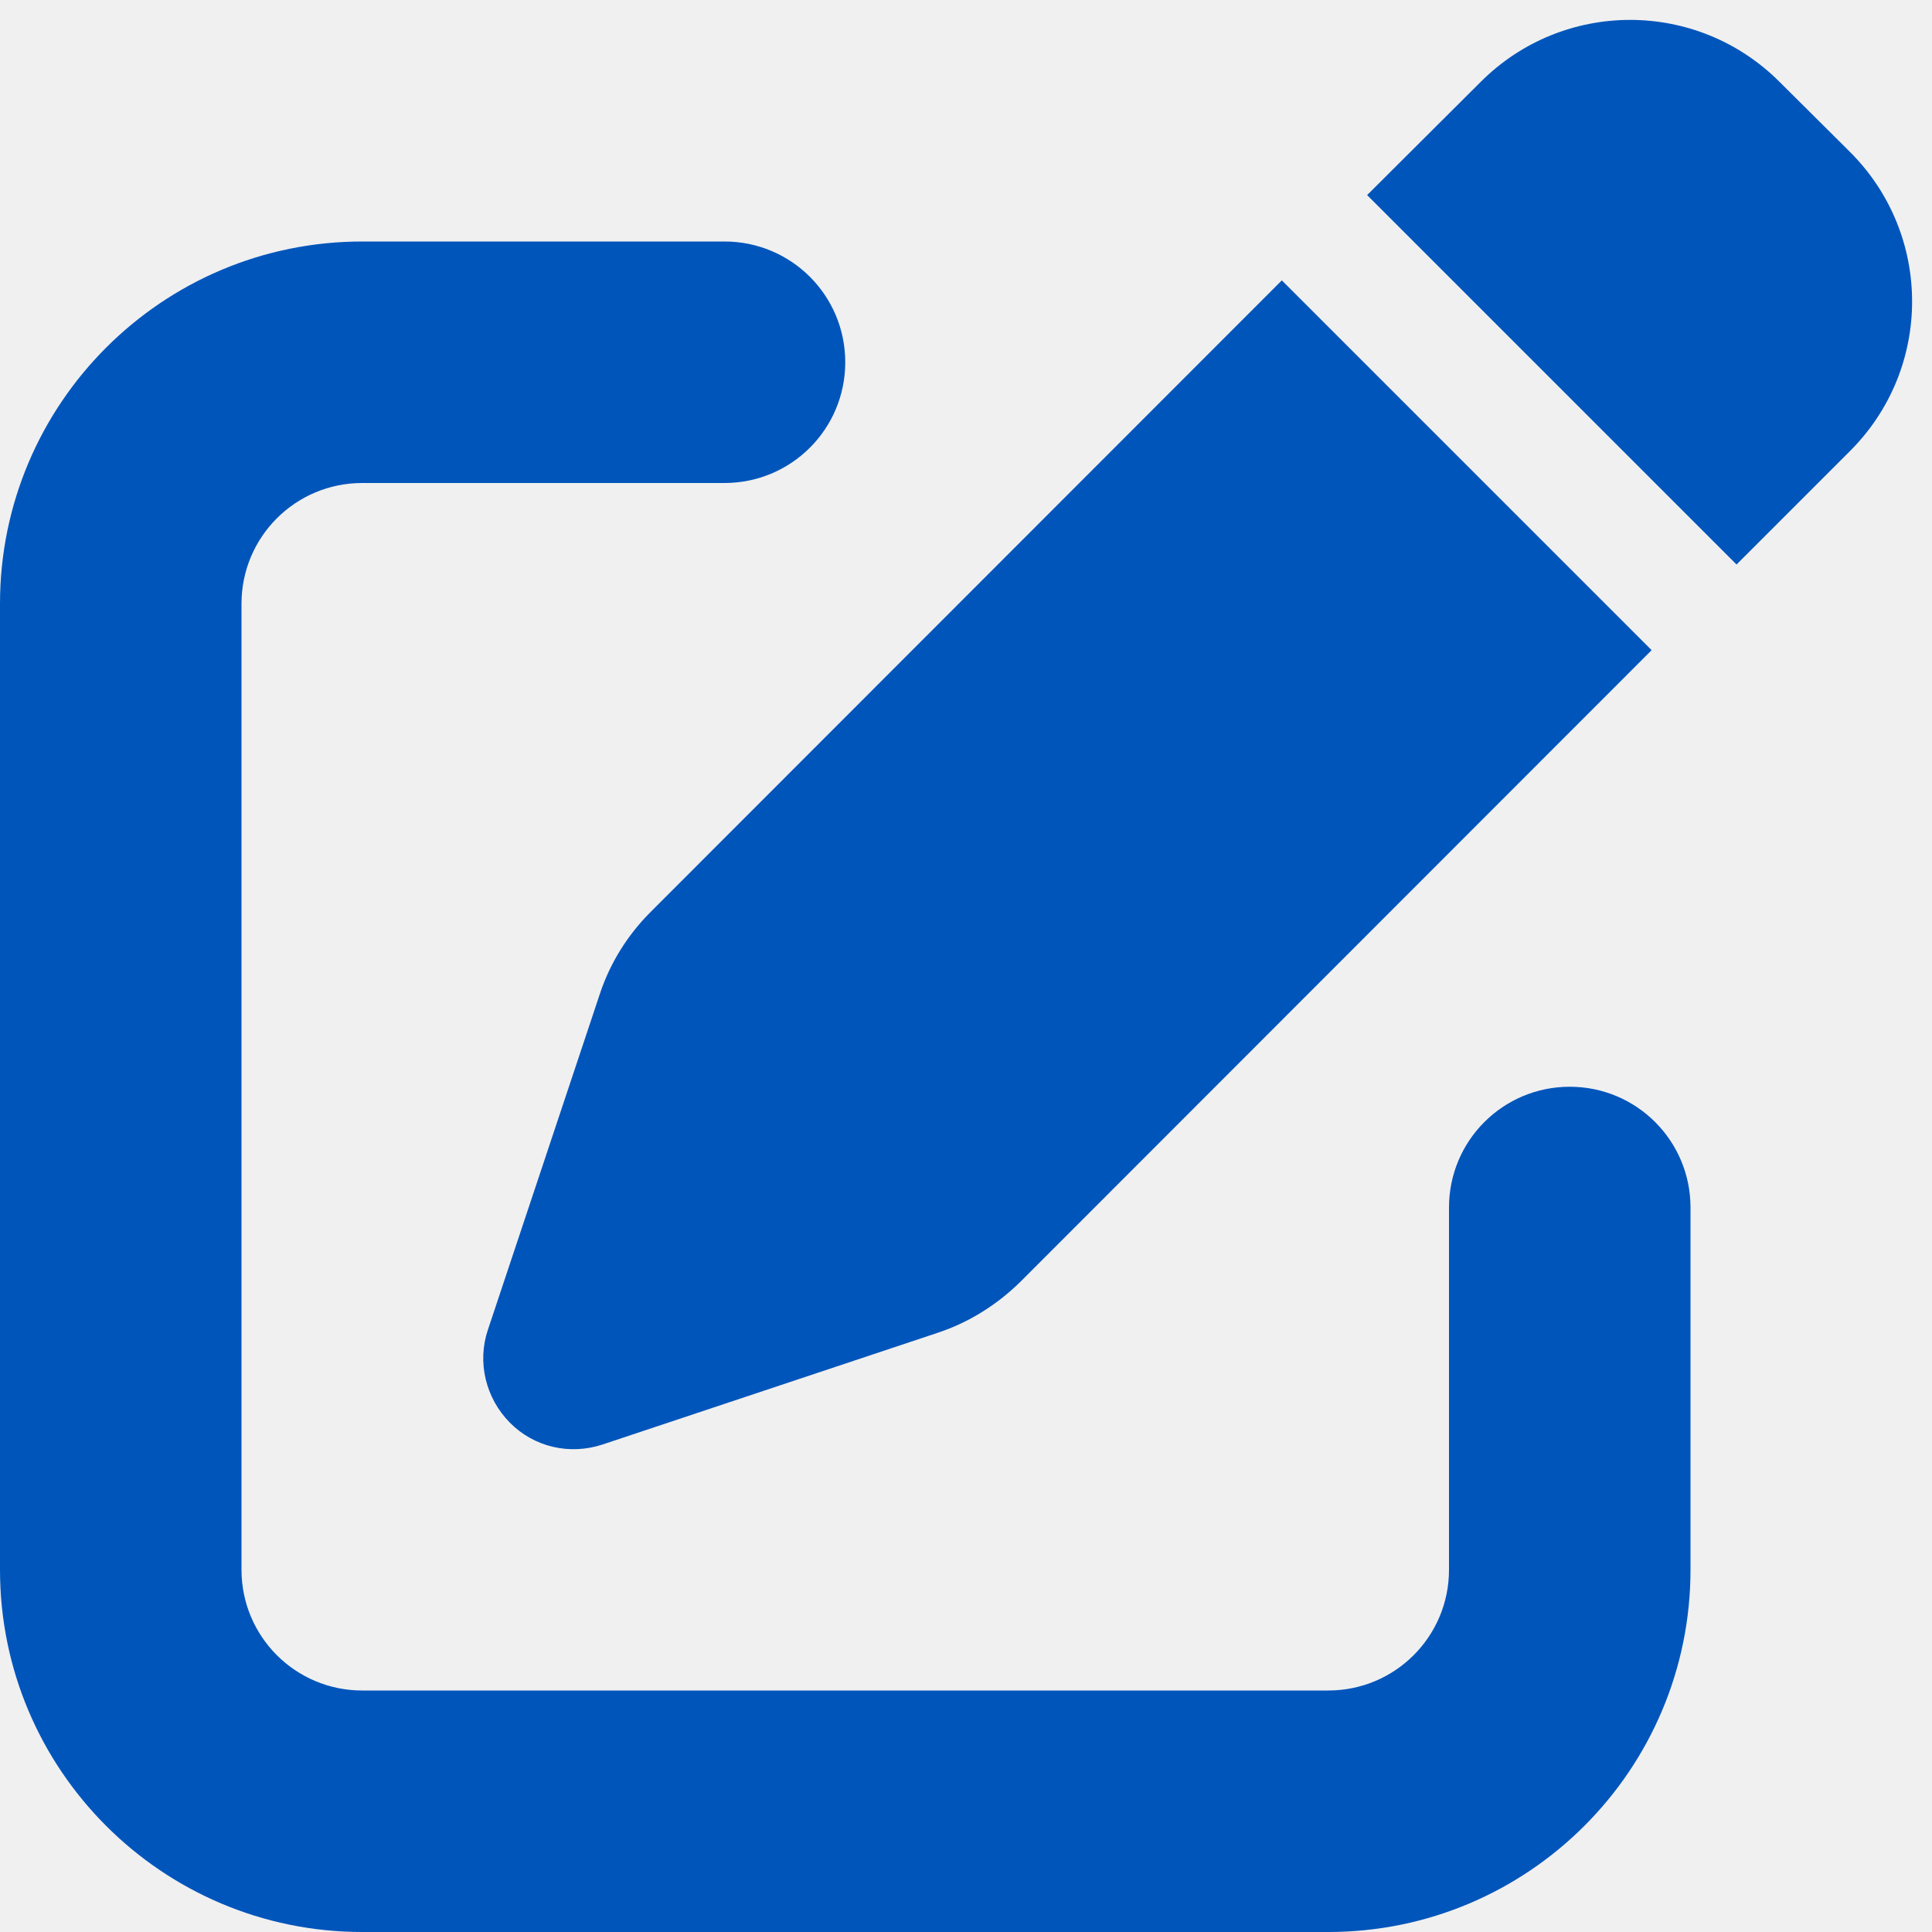
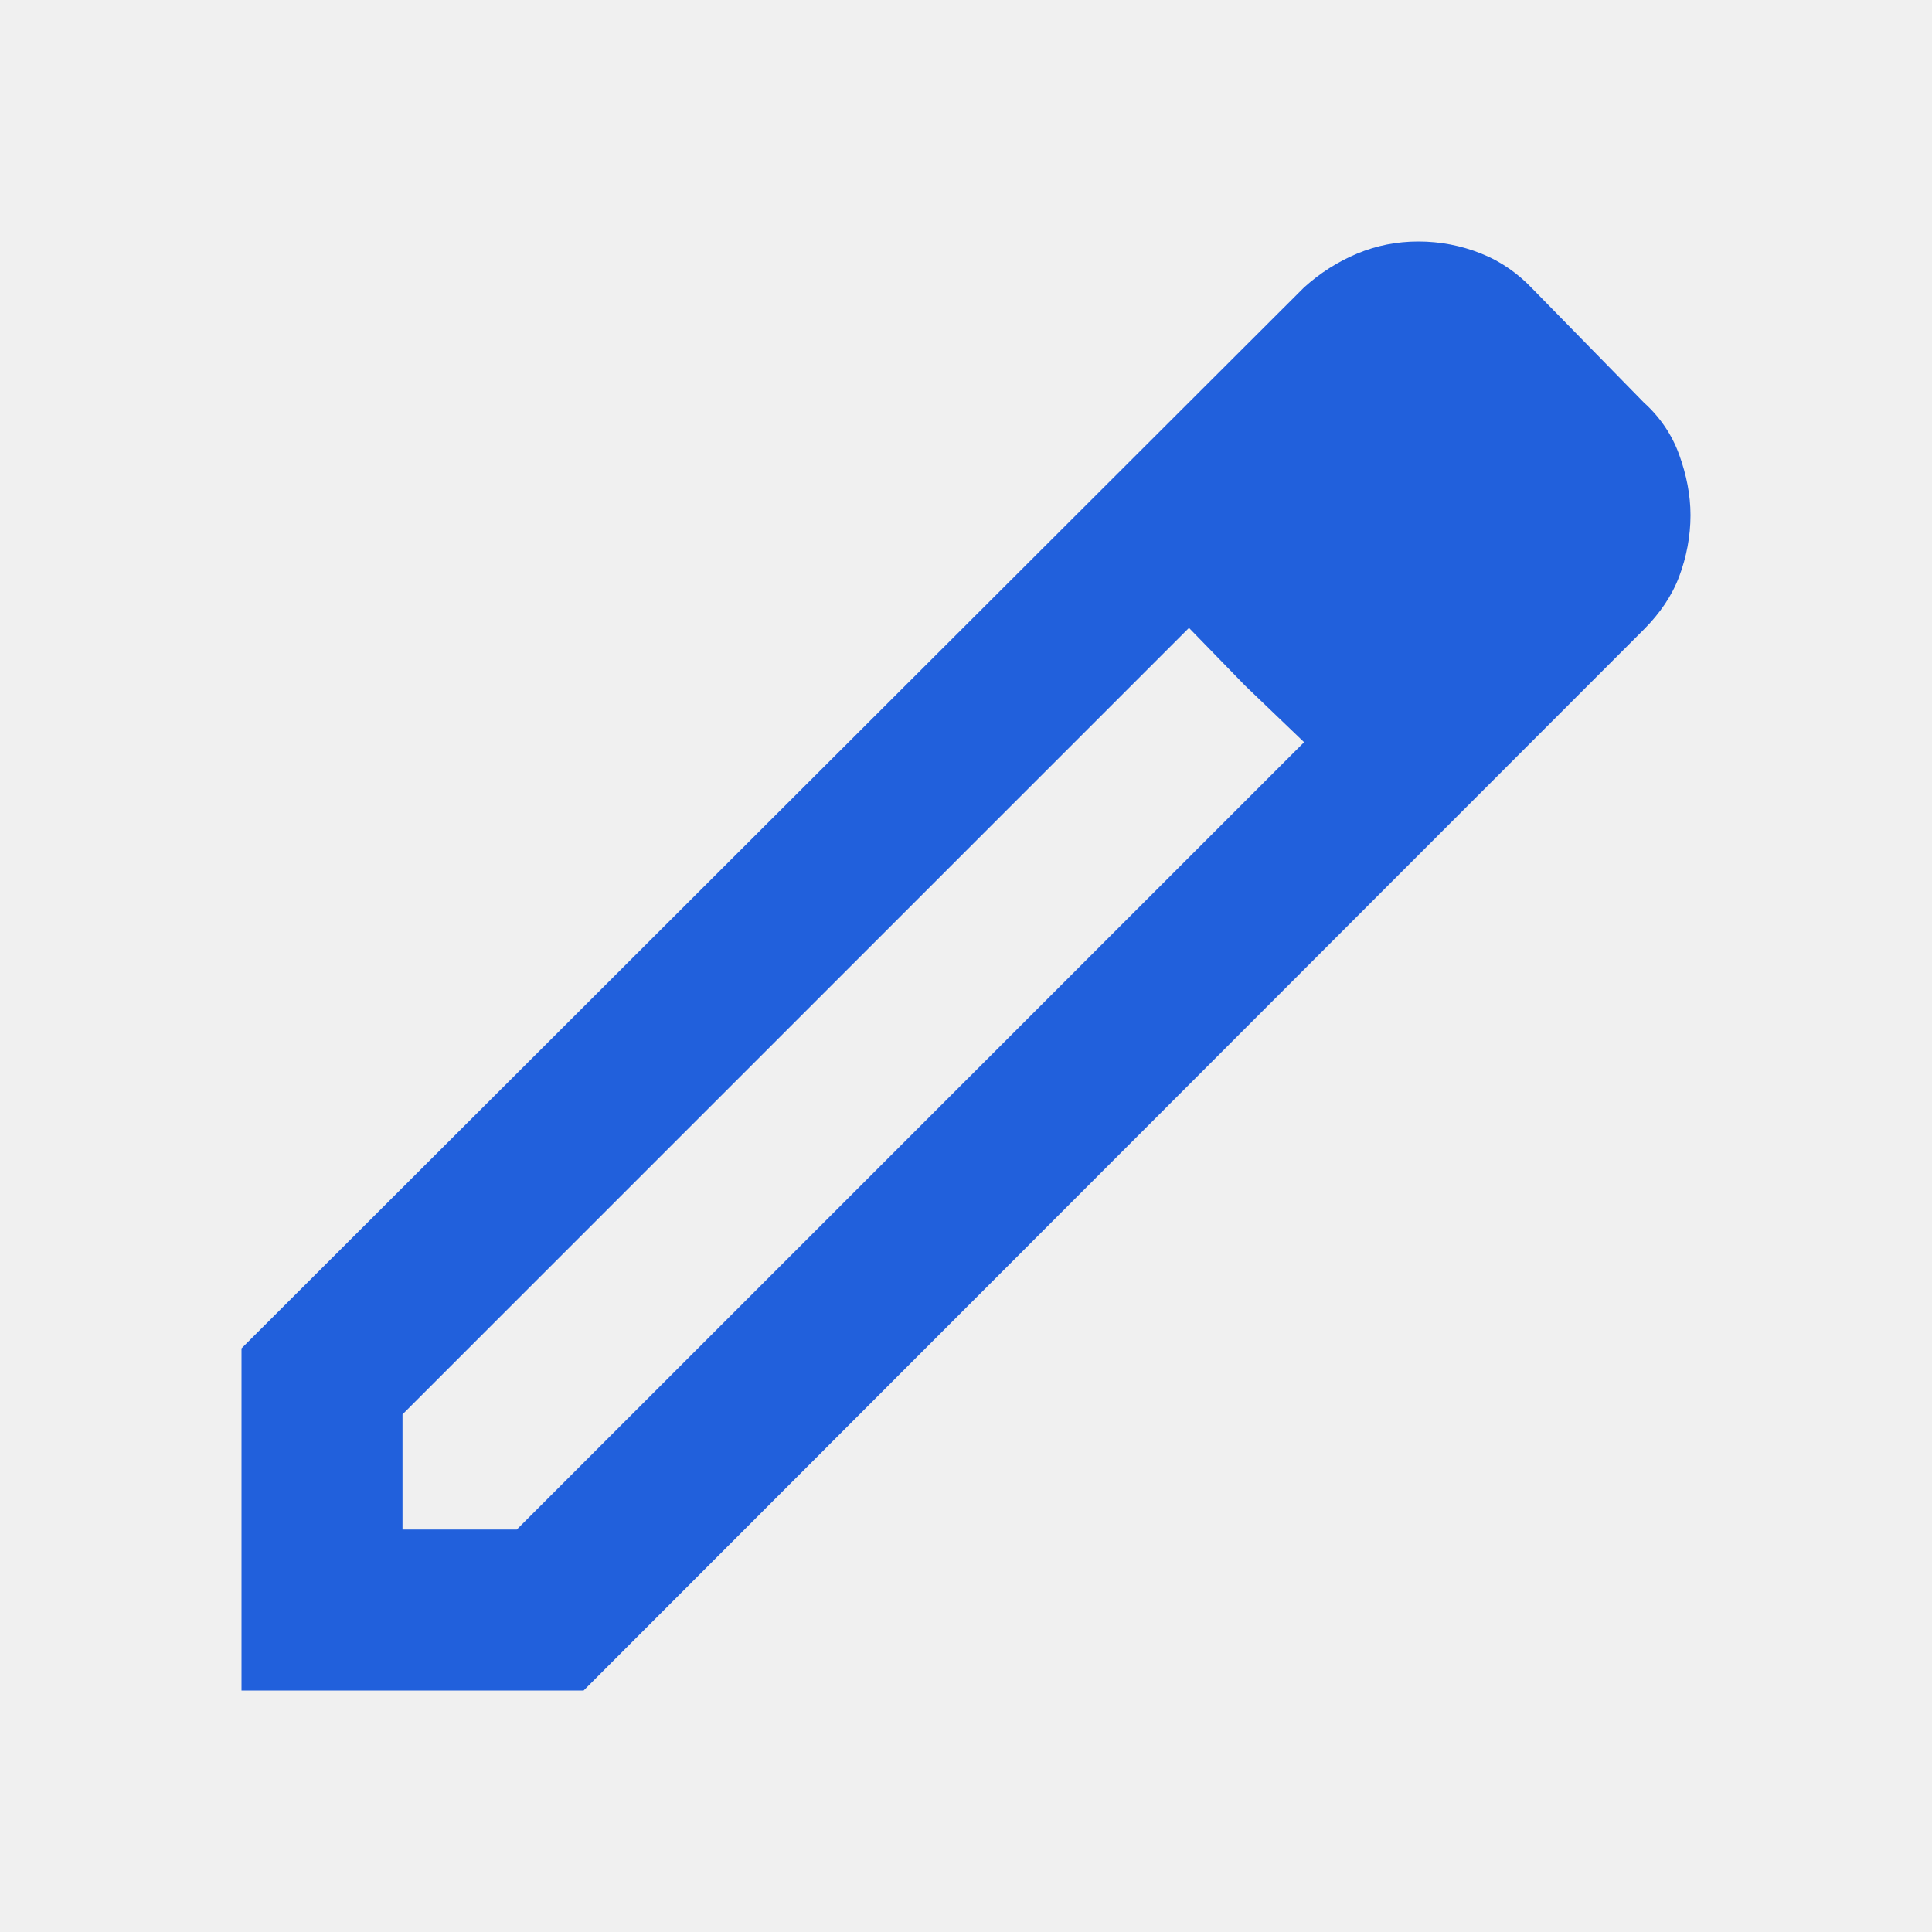
- <svg xmlns="http://www.w3.org/2000/svg" viewBox="0 0 512 512">
-   <path fill="#0055bb" d="M471.6 21.7c-21.9-21.9-57.3-21.9-79.2 0L362.3 51.7l97.9 97.9 30.1-30.1c21.9-21.9 21.9-57.3 0-79.2L471.6 21.7zm-299.2 220c-6.1 6.1-10.8 13.6-13.5 21.9l-29.6 88.8c-2.9 8.6-.6 18.1 5.8 24.6s15.9 8.7 24.6 5.8l88.8-29.6c8.2-2.7 15.7-7.4 21.9-13.5L437.7 172.3 339.7 74.3 172.4 241.7zM96 64C43 64 0 107 0 160L0 416c0 53 43 96 96 96l256 0c53 0 96-43 96-96l0-96c0-17.7-14.3-32-32-32s-32 14.3-32 32l0 96c0 17.7-14.3 32-32 32L96 448c-17.7 0-32-14.3-32-32l0-256c0-17.7 14.3-32 32-32l96 0c17.7 0 32-14.3 32-32s-14.3-32-32-32L96 64z" />
+ <svg xmlns="http://www.w3.org/2000/svg" width="24" height="24" viewBox="0 0 24 24" fill="none">
+   <defs>
+     <clipPath id="clip3_715">
+       <rect id="icon" rx="-0.5" width="23" height="23" transform="translate(0.5 0.5)" fill="white" fill-opacity="0" />
+     </clipPath>
+   </defs>
+   <rect id="icon" rx="-0.5" width="23" height="23" transform="translate(0.5 0.5)" fill="#FFFFFF" fill-opacity="0" />
+   <g clip-path="url(#clip3_715)">
+     <path id="Vector" d="M5 19L6.42 19L16.2 9.22L14.77 7.8L5 17.57L5 19ZM3 21L3 16.75L16.2 3.57C16.4 3.39 16.62 3.25 16.86 3.15C17.1 3.05 17.35 3 17.62 3C17.89 3 18.15 3.05 18.4 3.15C18.65 3.25 18.86 3.4 19.04 3.59L20.42 5C20.62 5.18 20.77 5.4 20.86 5.65C20.95 5.9 21 6.15 21 6.4C21 6.66 20.95 6.92 20.86 7.16C20.77 7.4 20.62 7.62 20.42 7.82L7.25 21L3 21ZM15.47 8.52L14.77 7.8L16.2 9.22L15.47 8.52Z" fill="#2160DC" fill-opacity="1" fill-rule="nonzero" />
+   </g>
</svg>
